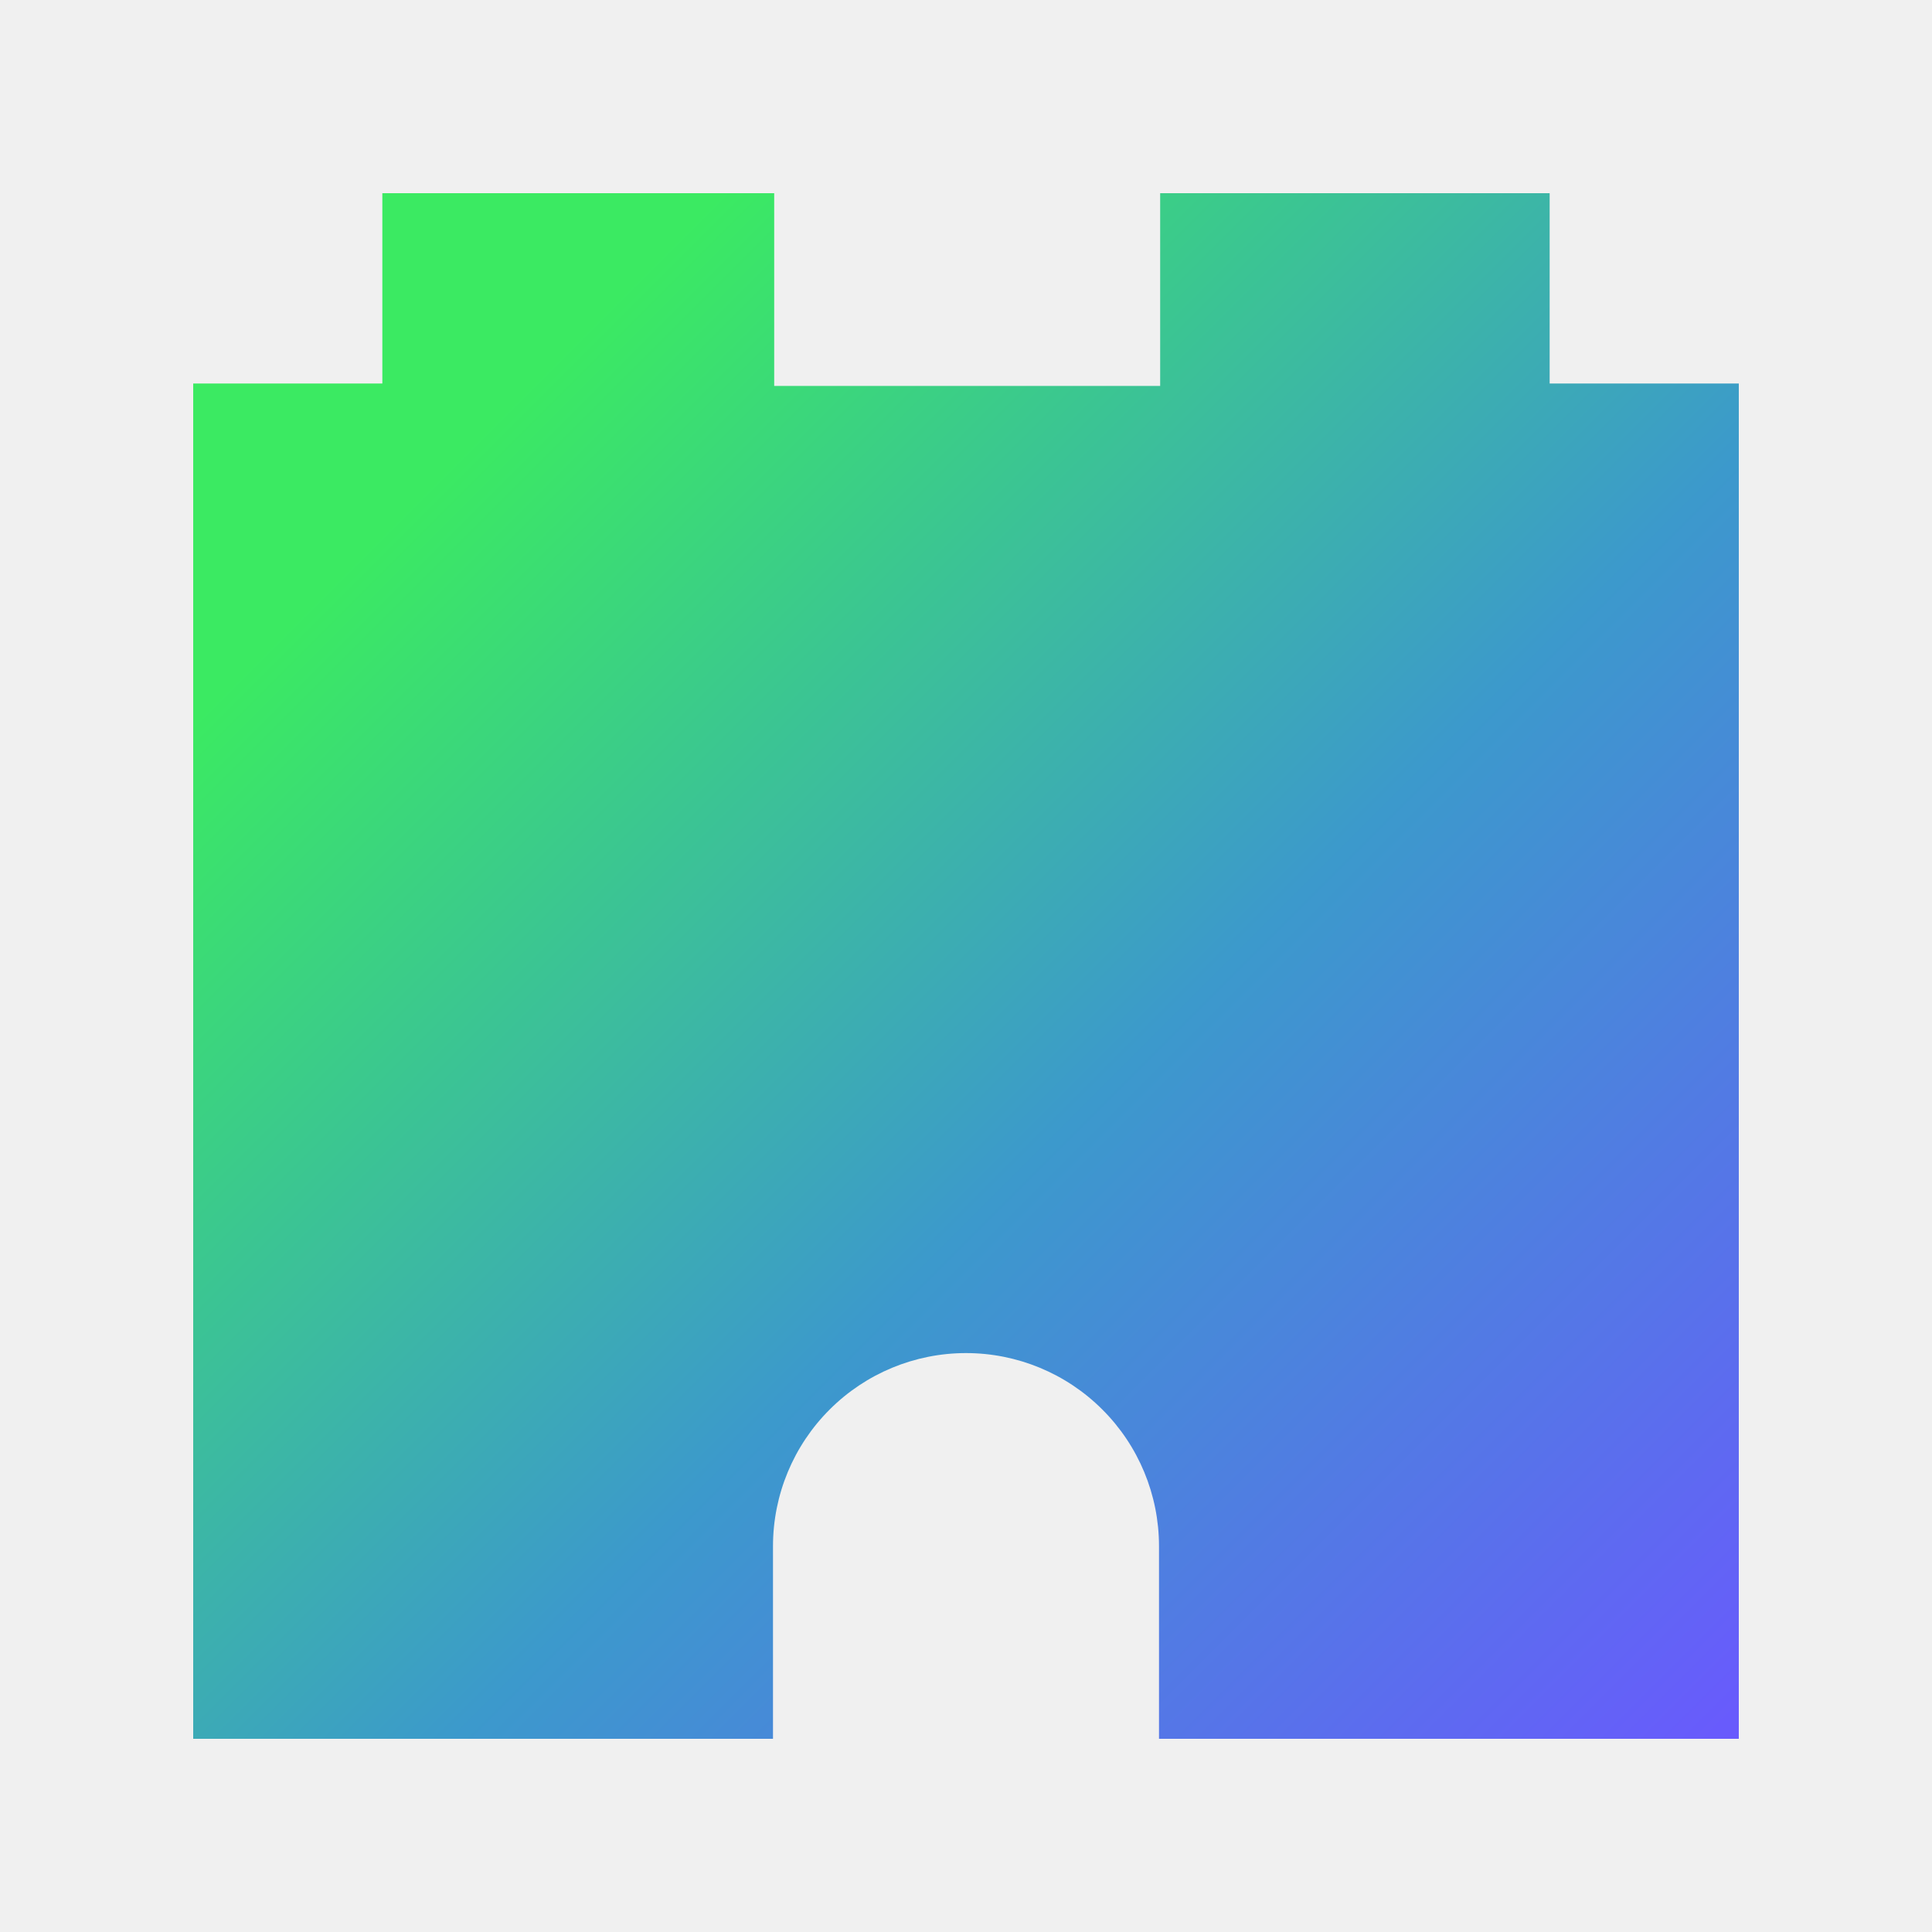
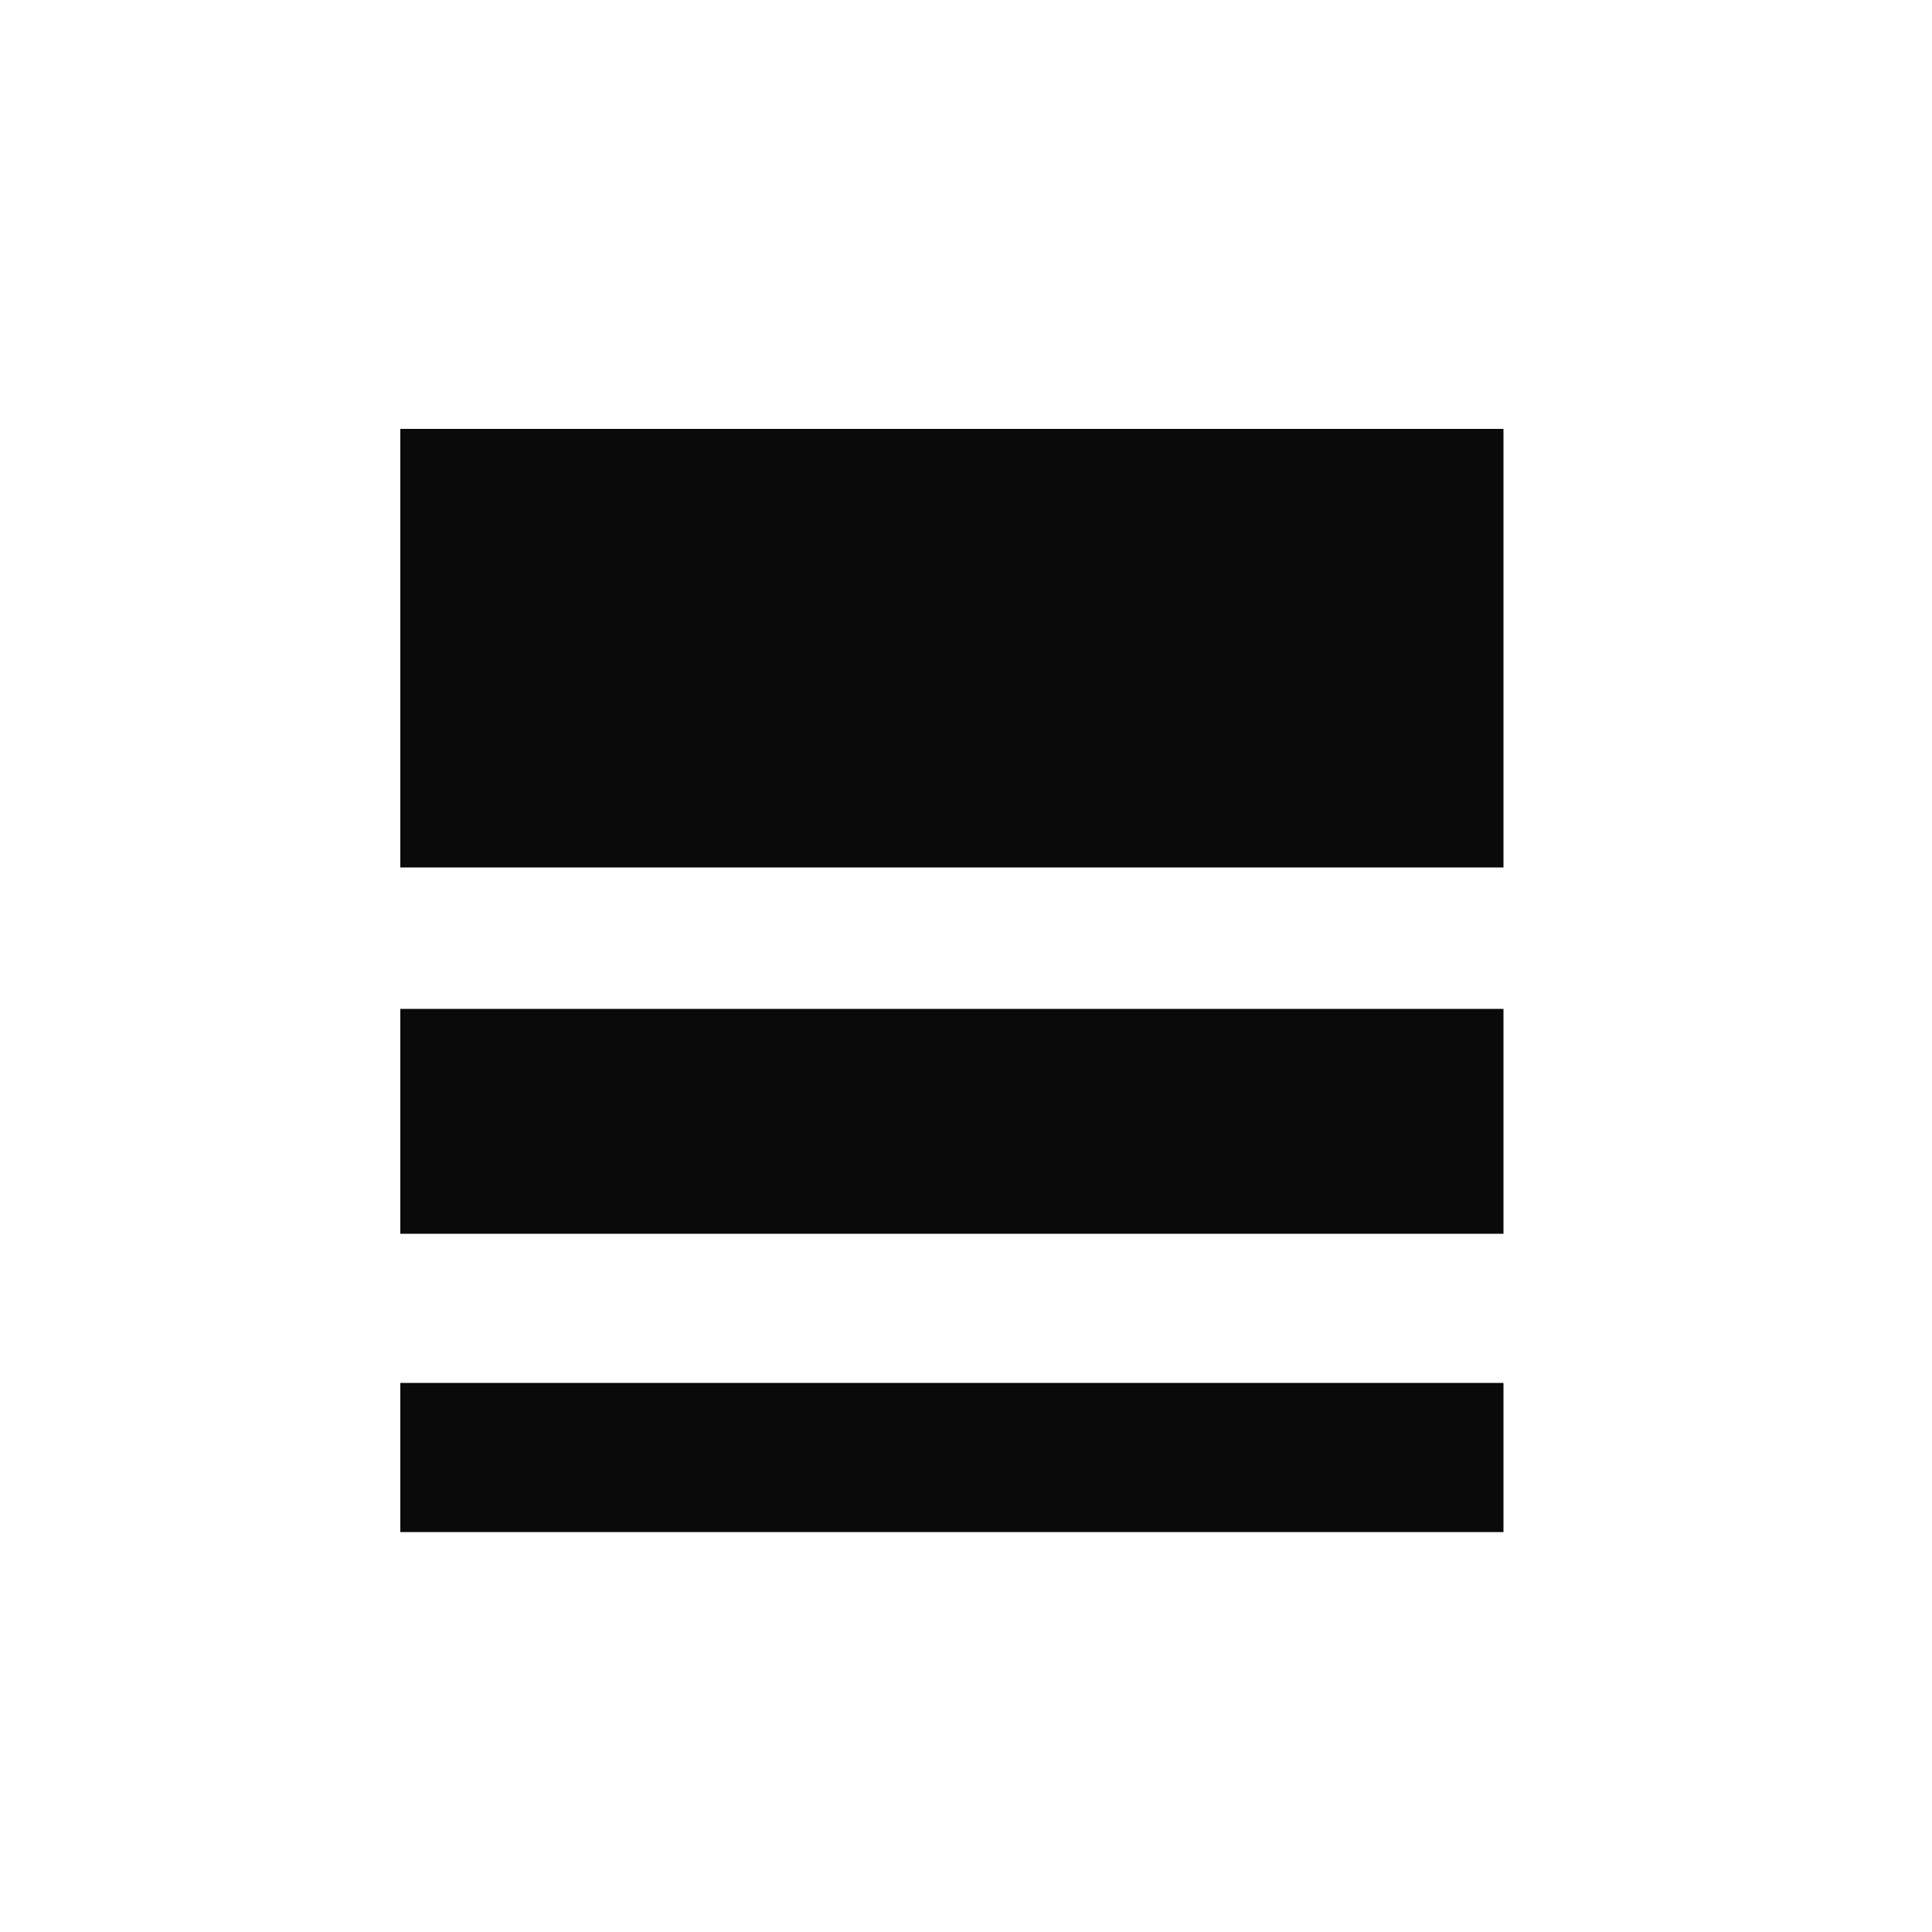
- <svg xmlns="http://www.w3.org/2000/svg" width="40" height="40" viewBox="0 0 40 40" fill="none">
-   <path d="M32.084 7.94V4H24.02V7.99H16.029V4H7.916V7.94H4V36H16.004V32.005C16.006 30.946 16.427 29.931 17.177 29.183C17.926 28.434 18.941 28.014 20 28.014C21.059 28.014 22.074 28.434 22.823 29.183C23.573 29.931 23.994 30.946 23.996 32.005V36H36V7.94H32.084Z" fill="url(#paint0_linear)" />
+ <svg xmlns="http://www.w3.org/2000/svg" viewBox="0 0 50 50">
  <defs>
-     <linearGradient id="paint0_linear" x1="2.942" y1="4.9" x2="37.777" y2="39.734" gradientUnits="userSpaceOnUse">
-       <stop offset="0.159" stop-color="#3BEA62" />
-       <stop offset="0.54" stop-color="#3C99CC" />
-       <stop offset="0.937" stop-color="#6B57FF" />
-     </linearGradient>
+     <style>.e9156b7d-bf18-469b-9eaf-6440c8b066d7{fill:#fff;}.a0af149a-f594-4e92-b212-c982f68c9911{fill:#0a0a0a;}</style>
  </defs>
+   <g id="b3fe428f-c5ff-4e16-966f-d13265ba58c0">
+     <g id="aa3a4383-f778-4a8e-a1fd-5edb63a18323">
+       <rect class="e9156b7d-bf18-469b-9eaf-6440c8b066d7" width="50" height="50" />
+       <rect class="a0af149a-f594-4e92-b212-c982f68c9911" x="10.36" y="11.1" width="28.55" height="11.35" />
+       <rect class="a0af149a-f594-4e92-b212-c982f68c9911" x="10.36" y="35.79" width="28.55" height="3.86" />
+       <rect class="a0af149a-f594-4e92-b212-c982f68c9911" x="10.36" y="26.11" width="28.55" height="5.82" />
+     </g>
+   </g>
</svg>
